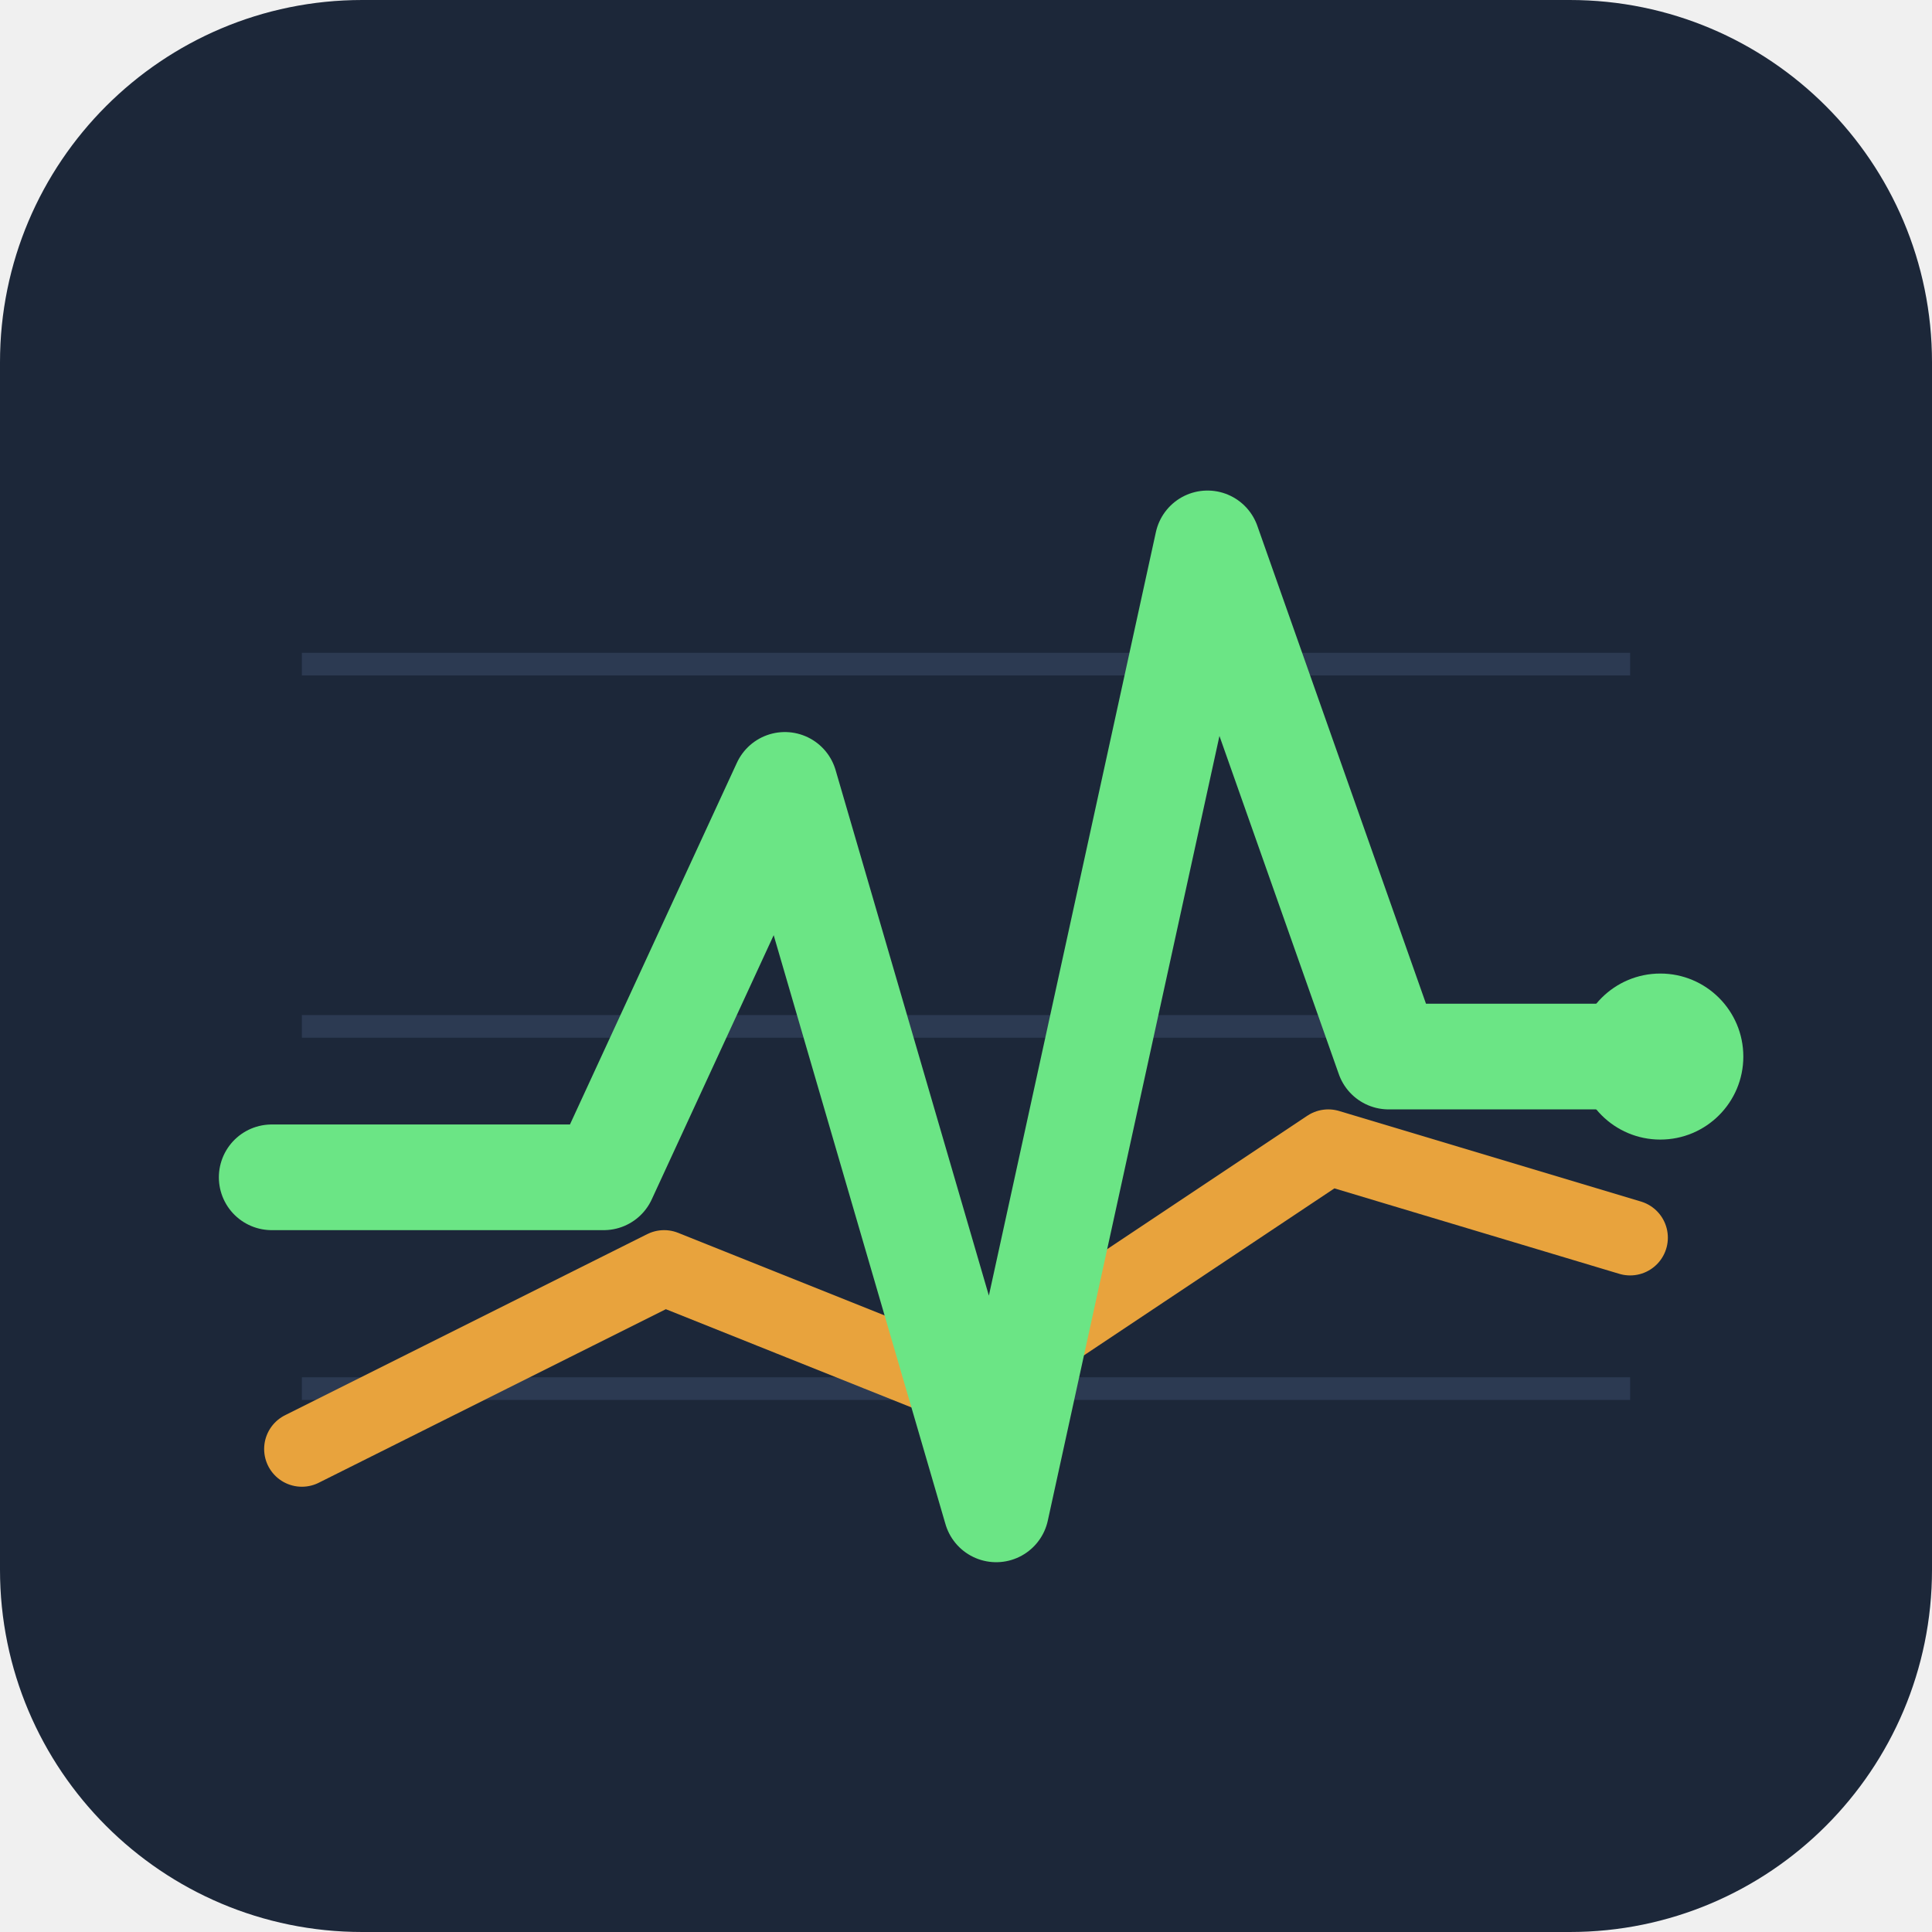
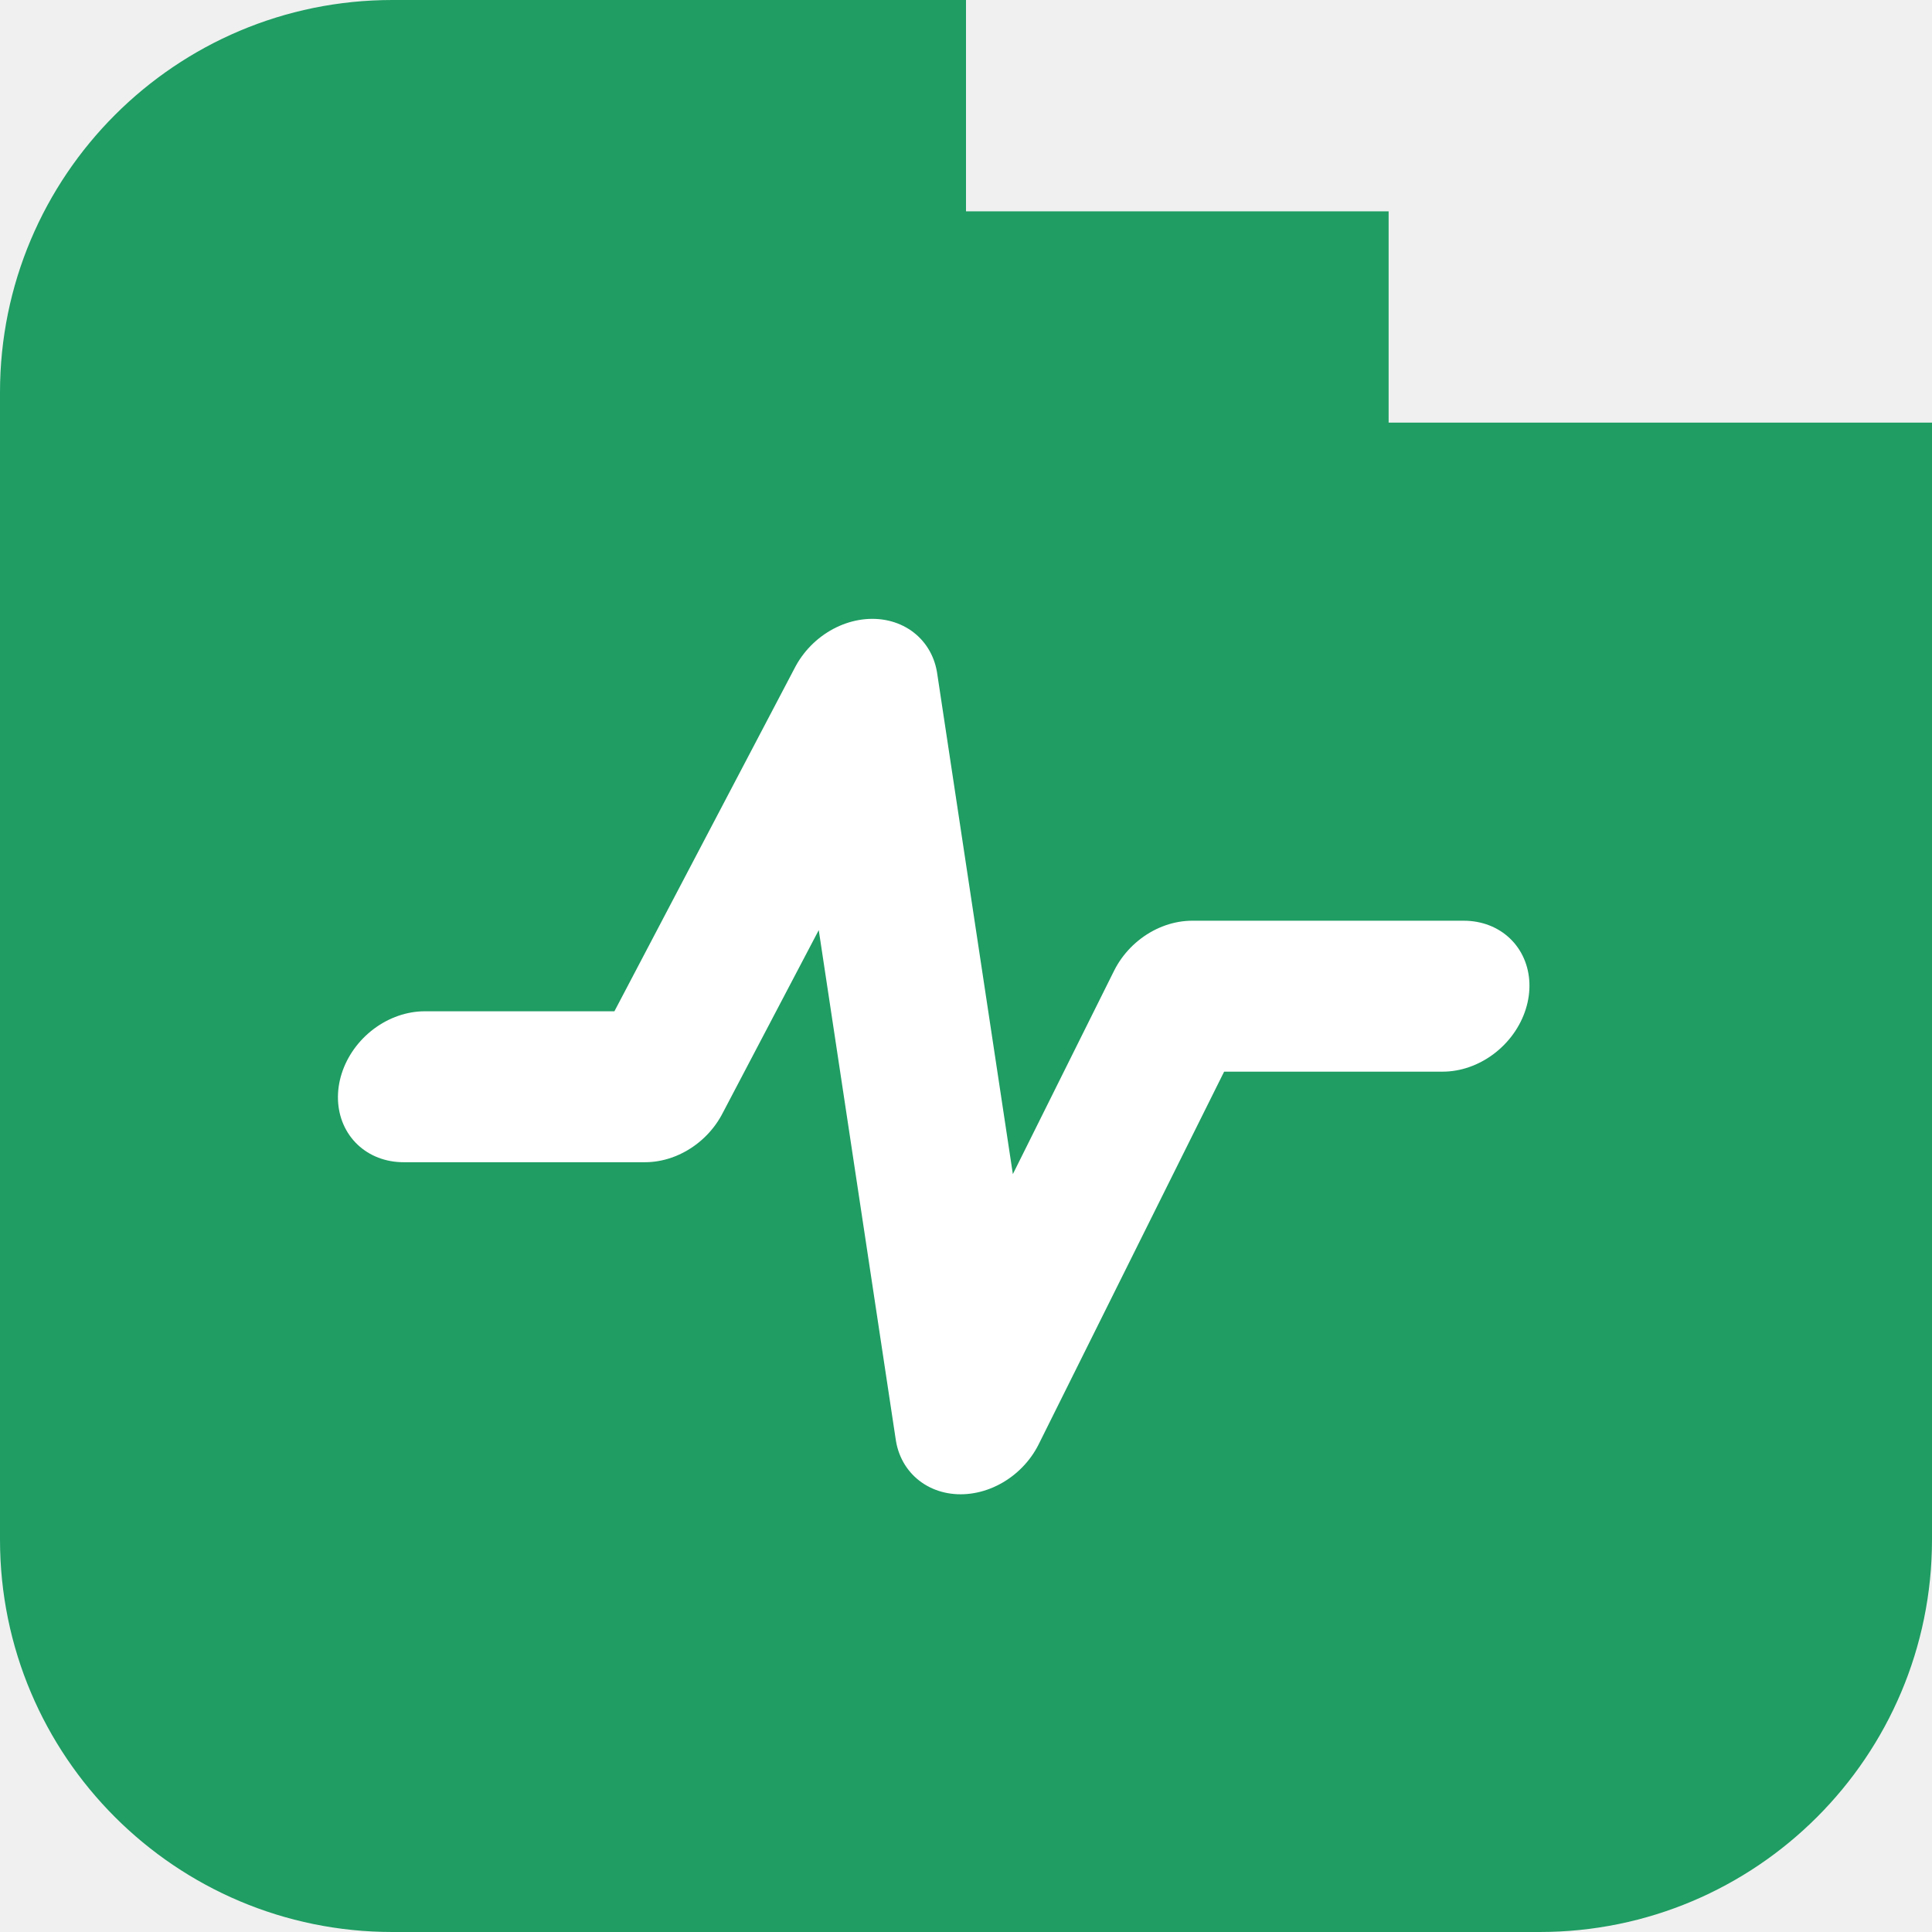
<svg xmlns="http://www.w3.org/2000/svg" width="128" height="128" viewBox="0 0 128 128">
-   <rect width="128" height="128" rx="24" fill="#1c2739" />
-   <path d="M20 44H108M20 68H108M20 92H108" stroke="#2c3a52" stroke-width="1.5" />
-   <path d="M20 96 L44 84 L64 92 L88 76 L108 82" fill="none" stroke="#e8a33d" stroke-width="5" stroke-linecap="round" stroke-linejoin="round" />
-   <path d="M18 78 L40 78 L52 52 L66 100 L80 36 L92 70 L110 70" fill="none" stroke="#6be585" stroke-width="7" stroke-linecap="round" stroke-linejoin="round" />
-   <circle cx="110" cy="70" r="5.5" fill="#6be585" />
+   <path d="M26 0H64V14H92V28H128V102A26 26 0 0 1 102 128H26A26 26 0 0 1 0 102V26A26 26 0 0 1 26 0Z" fill="#1f9d63" />
+   <g transform="translate(62 68) skewX(-8) translate(-62 -68)" fill="none" stroke="#ffffff" stroke-width="10" stroke-linecap="round" stroke-linejoin="round">
+     <path d="M28 72H44L54 46L68 94L78 66H96" />
+   </g>
</svg>
